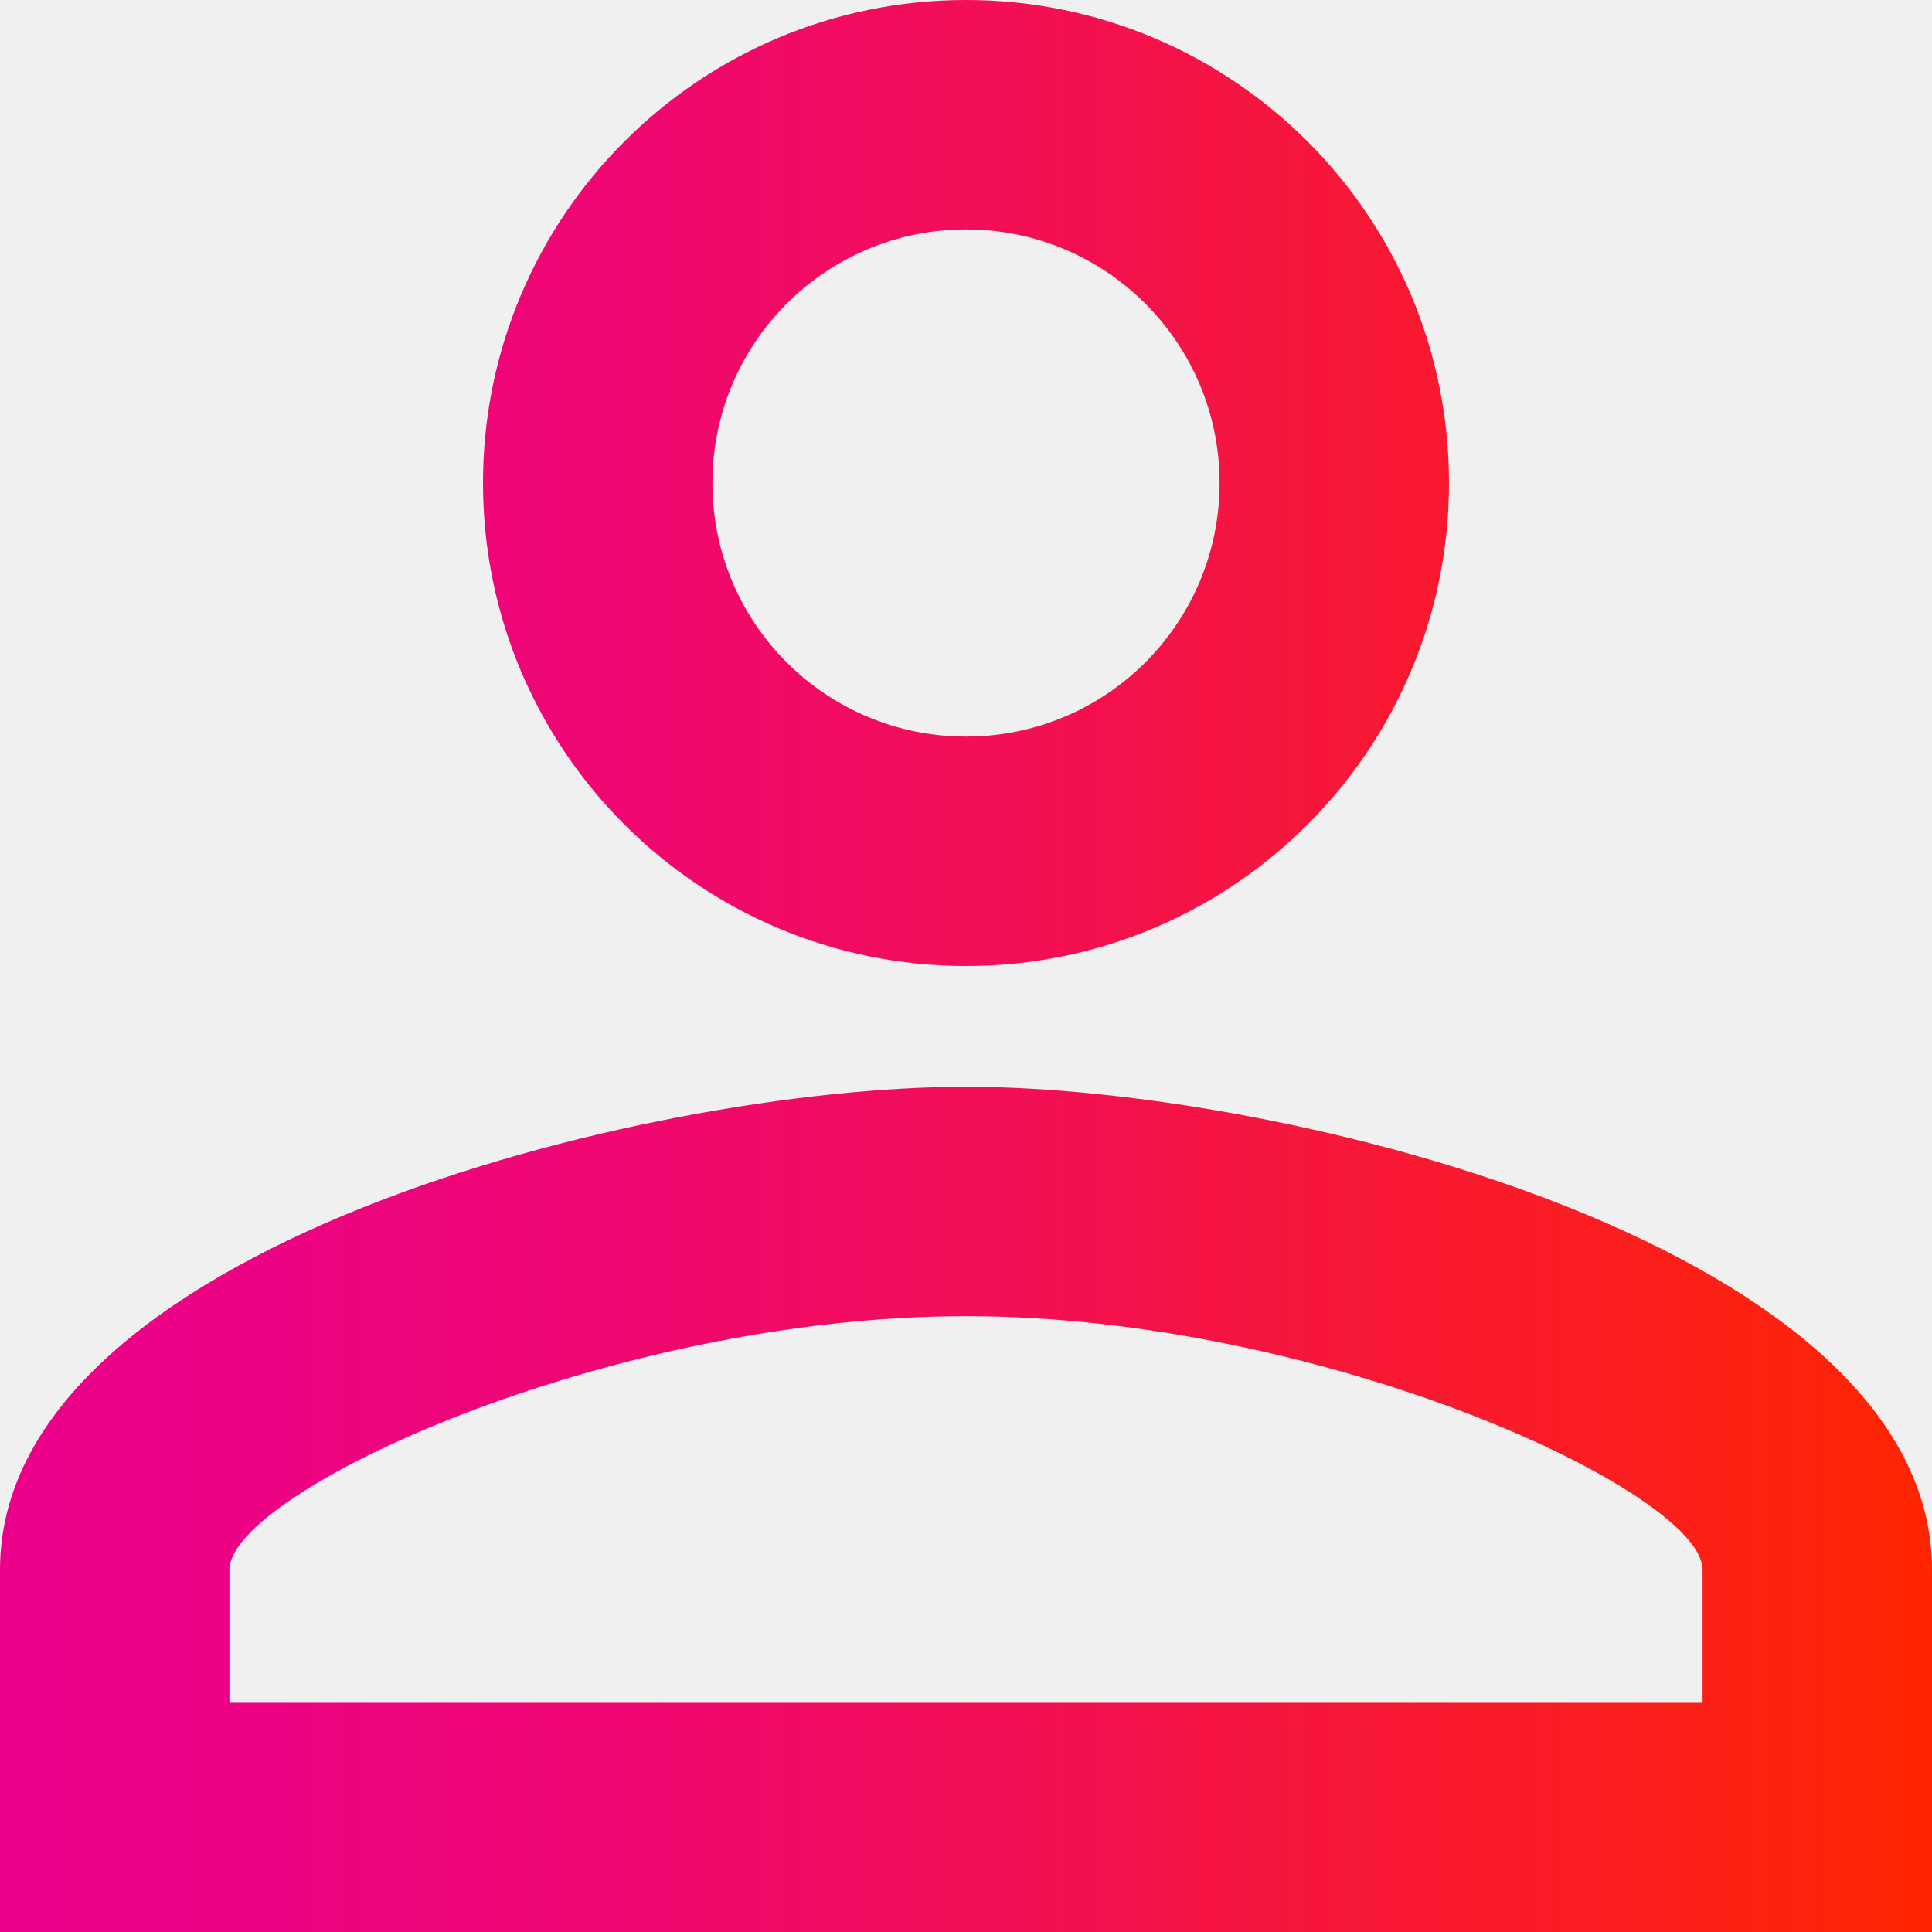
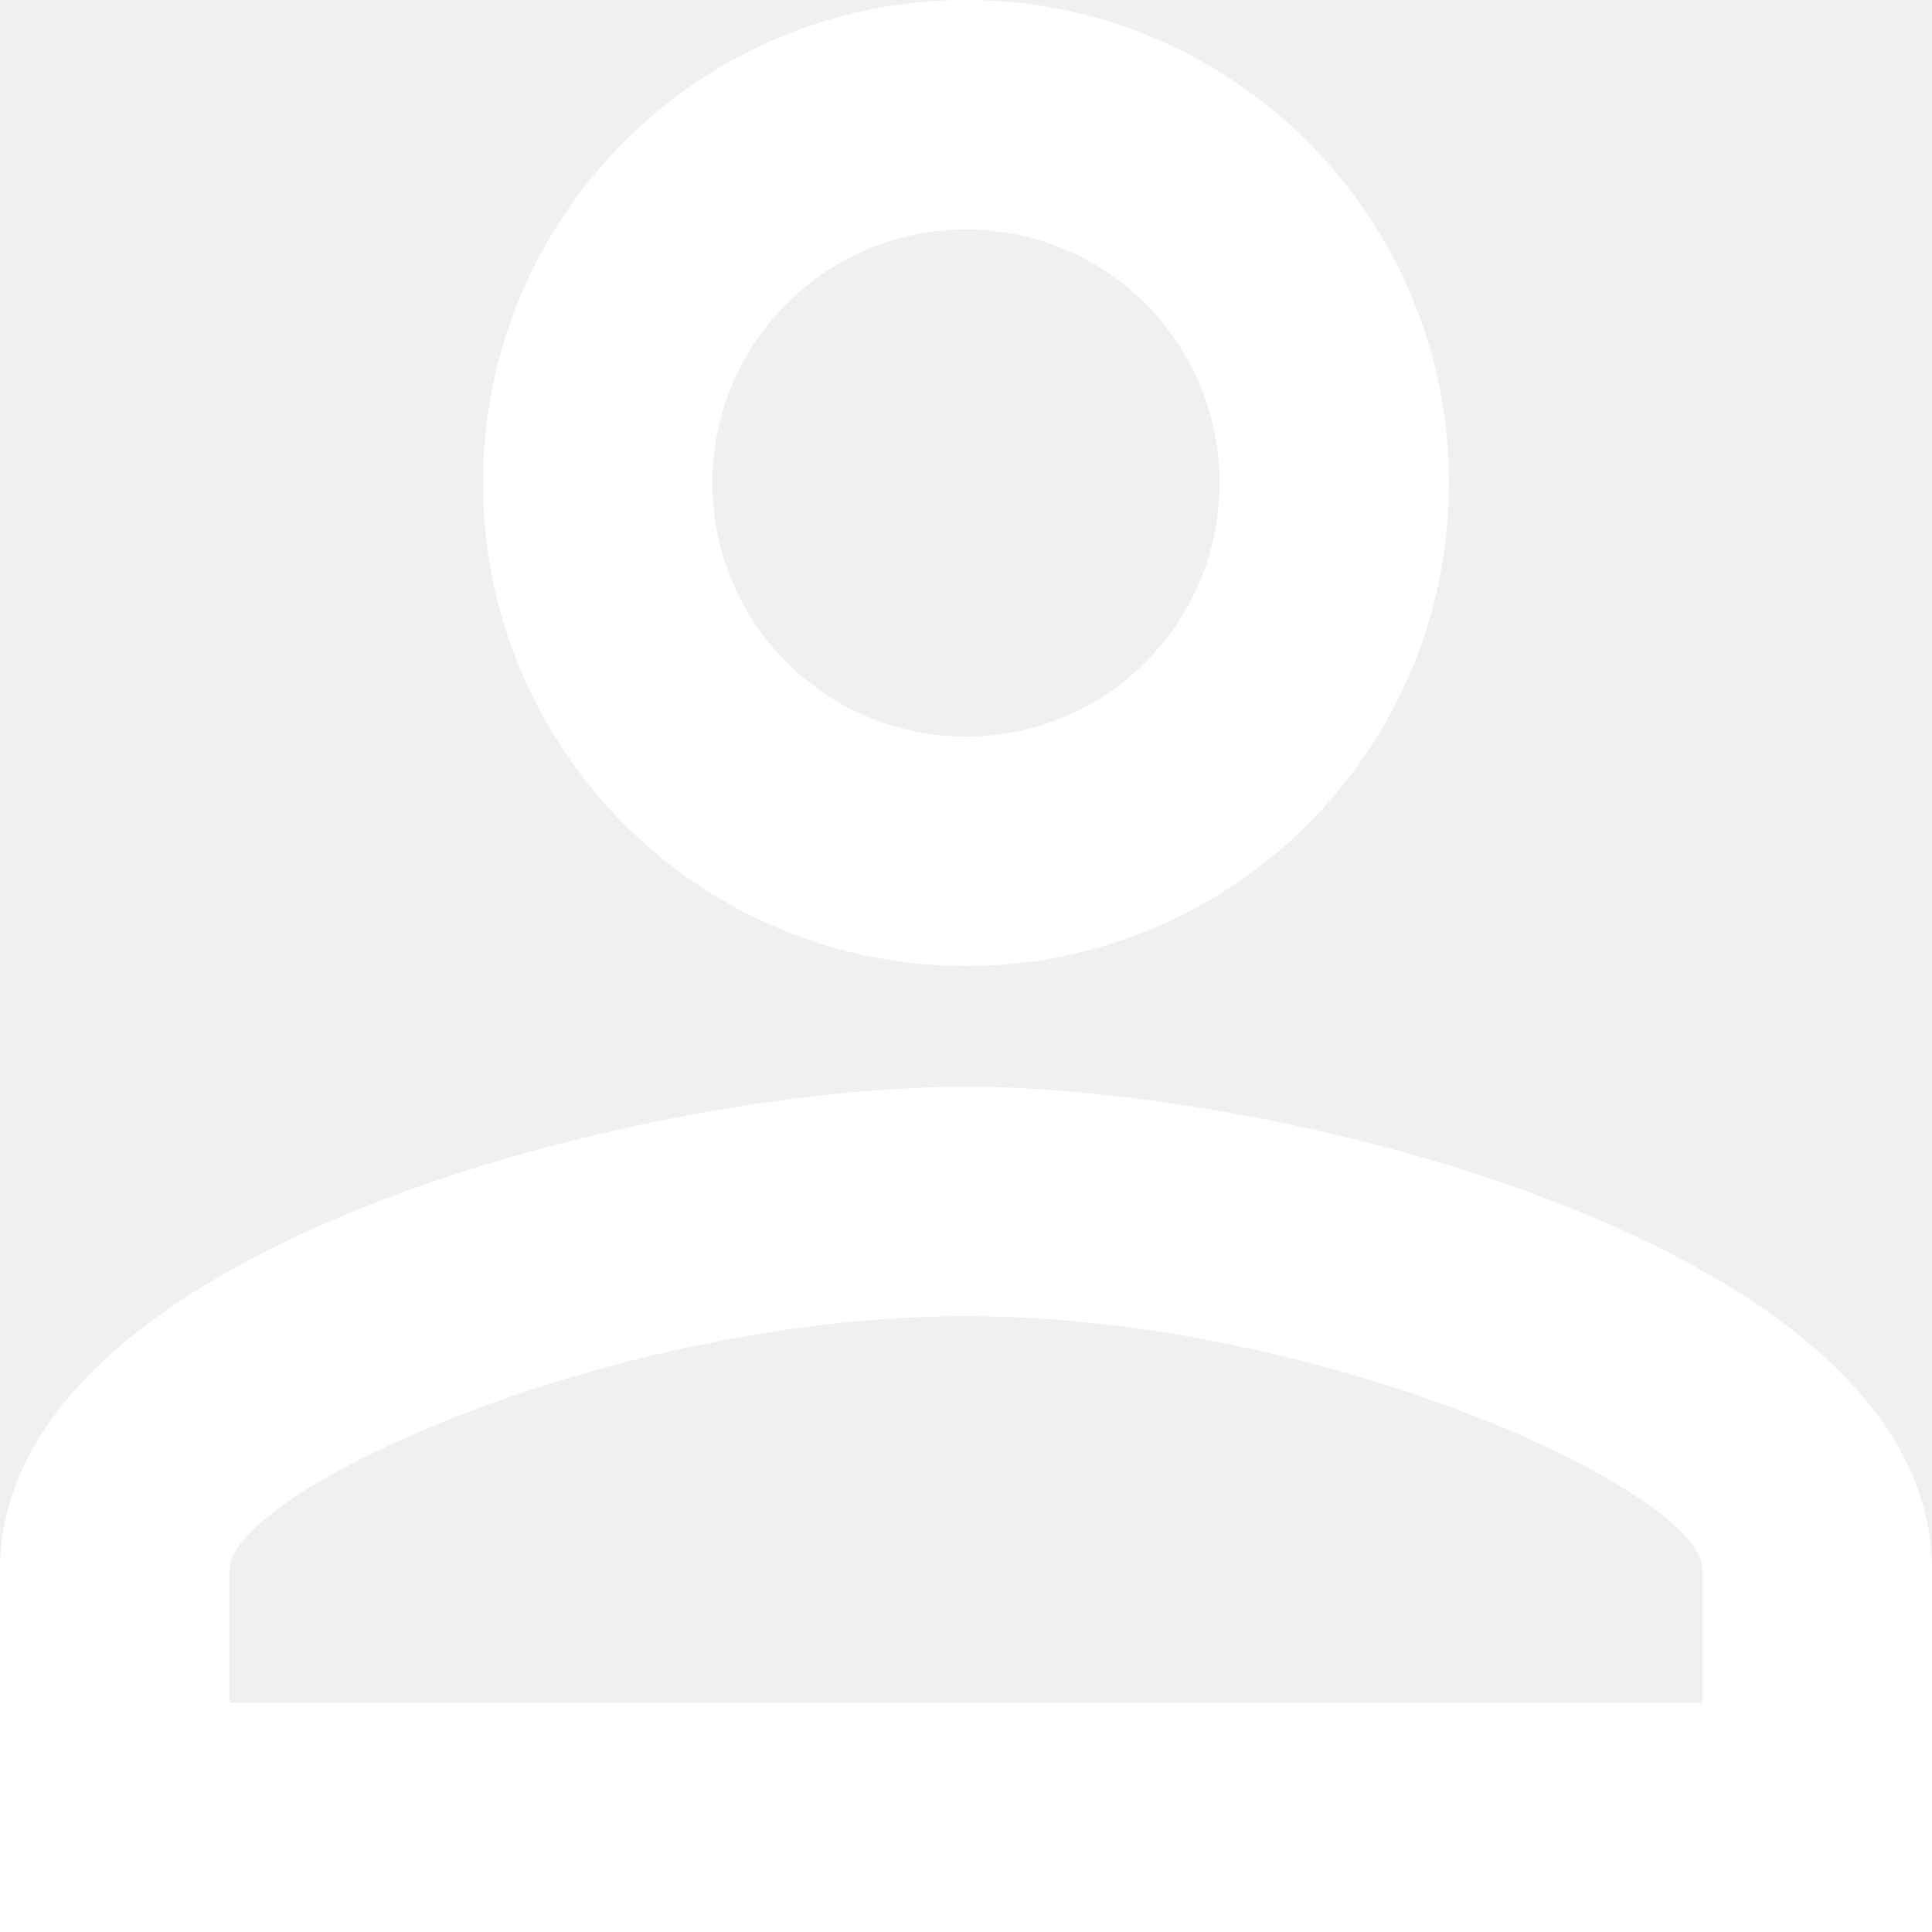
<svg xmlns="http://www.w3.org/2000/svg" version="1.1" id="Layer_1" x="0px" y="0px" width="16px" height="16px" viewBox="0 0 16 16" enable-background="new 0 0 16 16" xml:space="preserve">
-   <linearGradient id="SVGID_1_" gradientUnits="userSpaceOnUse" x1="0" y1="8" x2="16" y2="8">
-     <stop offset="0" style="stop-color:#EC008B" />
-     <stop offset="0.13" style="stop-color:#ED0284" />
-     <stop offset="0.33" style="stop-color:#F00770" />
-     <stop offset="0.56" style="stop-color:#F4104F" />
-     <stop offset="0.82" style="stop-color:#FA1D22" />
-     <stop offset="1" style="stop-color:#FF2600" />
-   </linearGradient>
-   <path fill="url(#SVGID_1_)" d="M8,1.9c1.16,0,2.1,0.939,2.1,2.1S9.161,6.1,8,6.1S5.9,5.16,5.9,4S6.84,1.9,8,1.9 M8,10.9  c2.971,0,6.1,1.459,6.1,2.1v1.102H1.9V13C1.9,12.359,5.03,10.9,8,10.9 M8,0C5.79,0,4,1.79,4,4s1.79,4,4,4c2.209,0,4-1.79,4-4  S10.209,0,8,0z M8,9c-2.67,0-8,1.34-8,4v3h16v-3C16,10.34,10.67,9,8,9z" />
+   <path fill="#FFFFFF" d="M8,1.9c1.16,0,2.1,0.939,2.1,2.1S9.161,6.1,8,6.1S5.9,5.16,5.9,4S6.84,1.9,8,1.9 M8,10.9  c2.971,0,6.1,1.459,6.1,2.1v1.102H1.9V13C1.9,12.359,5.03,10.9,8,10.9 M8,0C5.79,0,4,1.79,4,4s1.79,4,4,4c2.209,0,4-1.79,4-4  S10.209,0,8,0z M8,9c-2.67,0-8,1.34-8,4v3h16v-3C16,10.34,10.67,9,8,9z" />
  <path fill="none" d="M0,0h36v36H0V0z" />
</svg>
